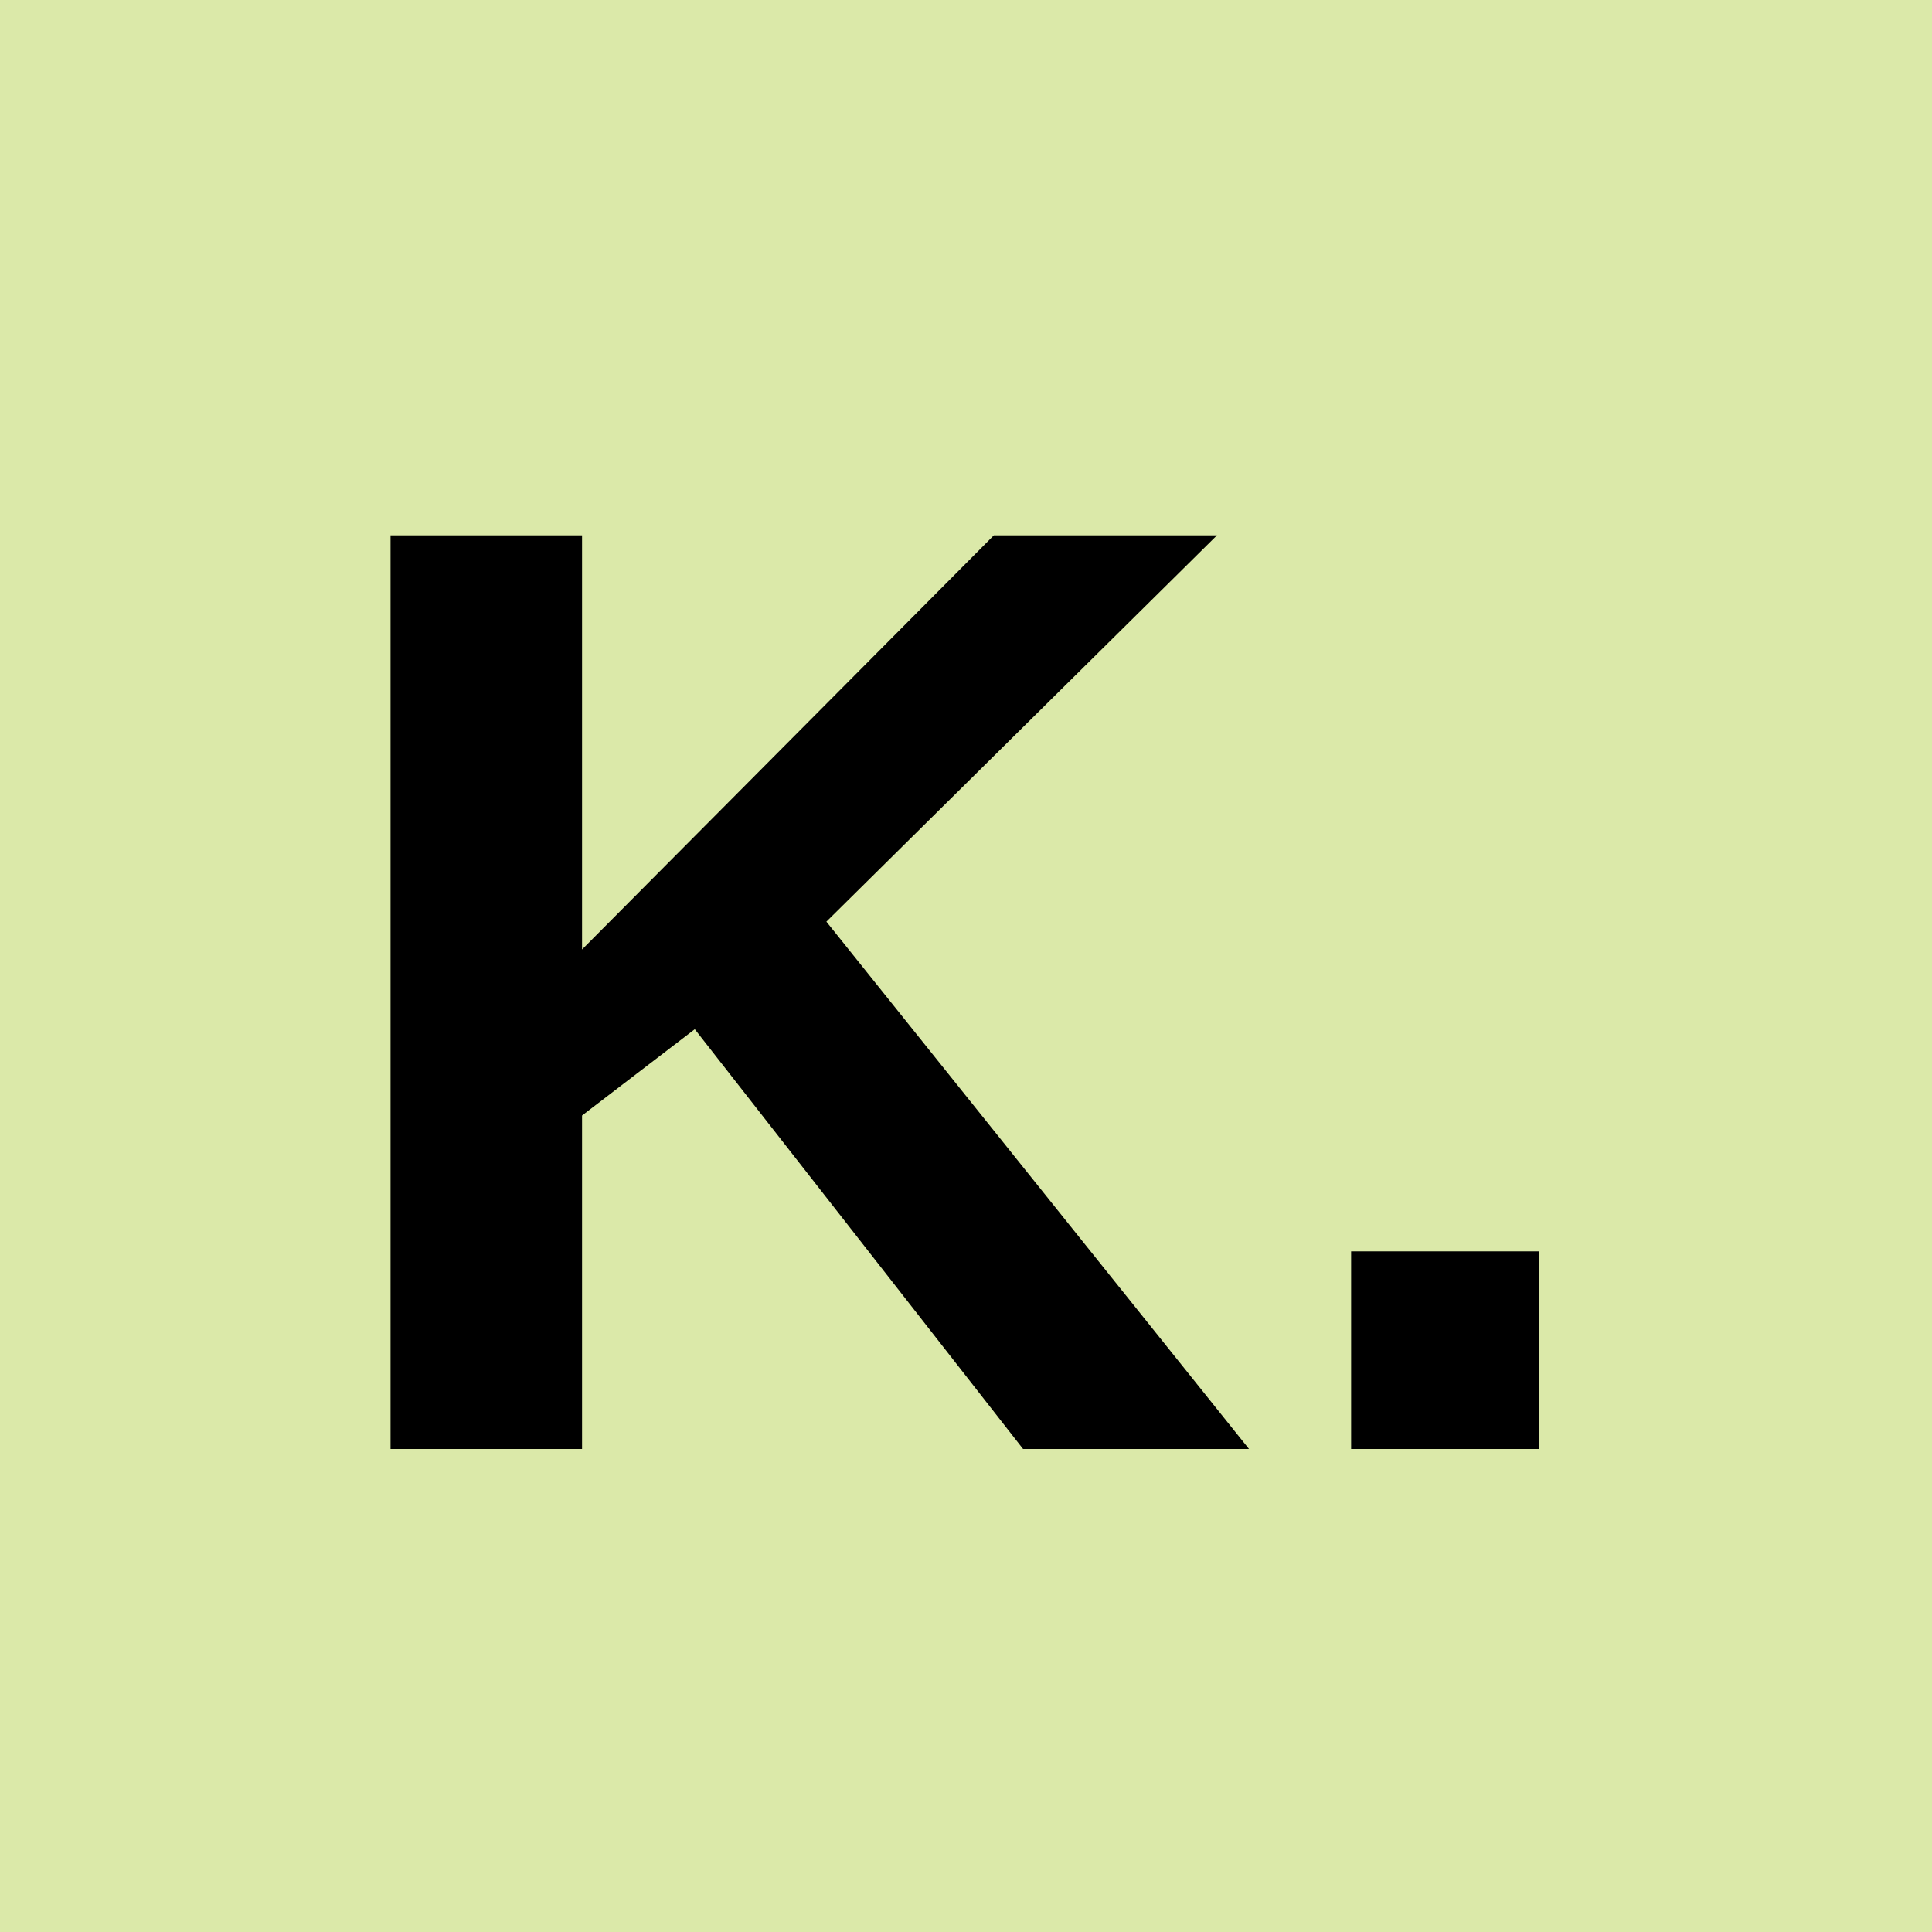
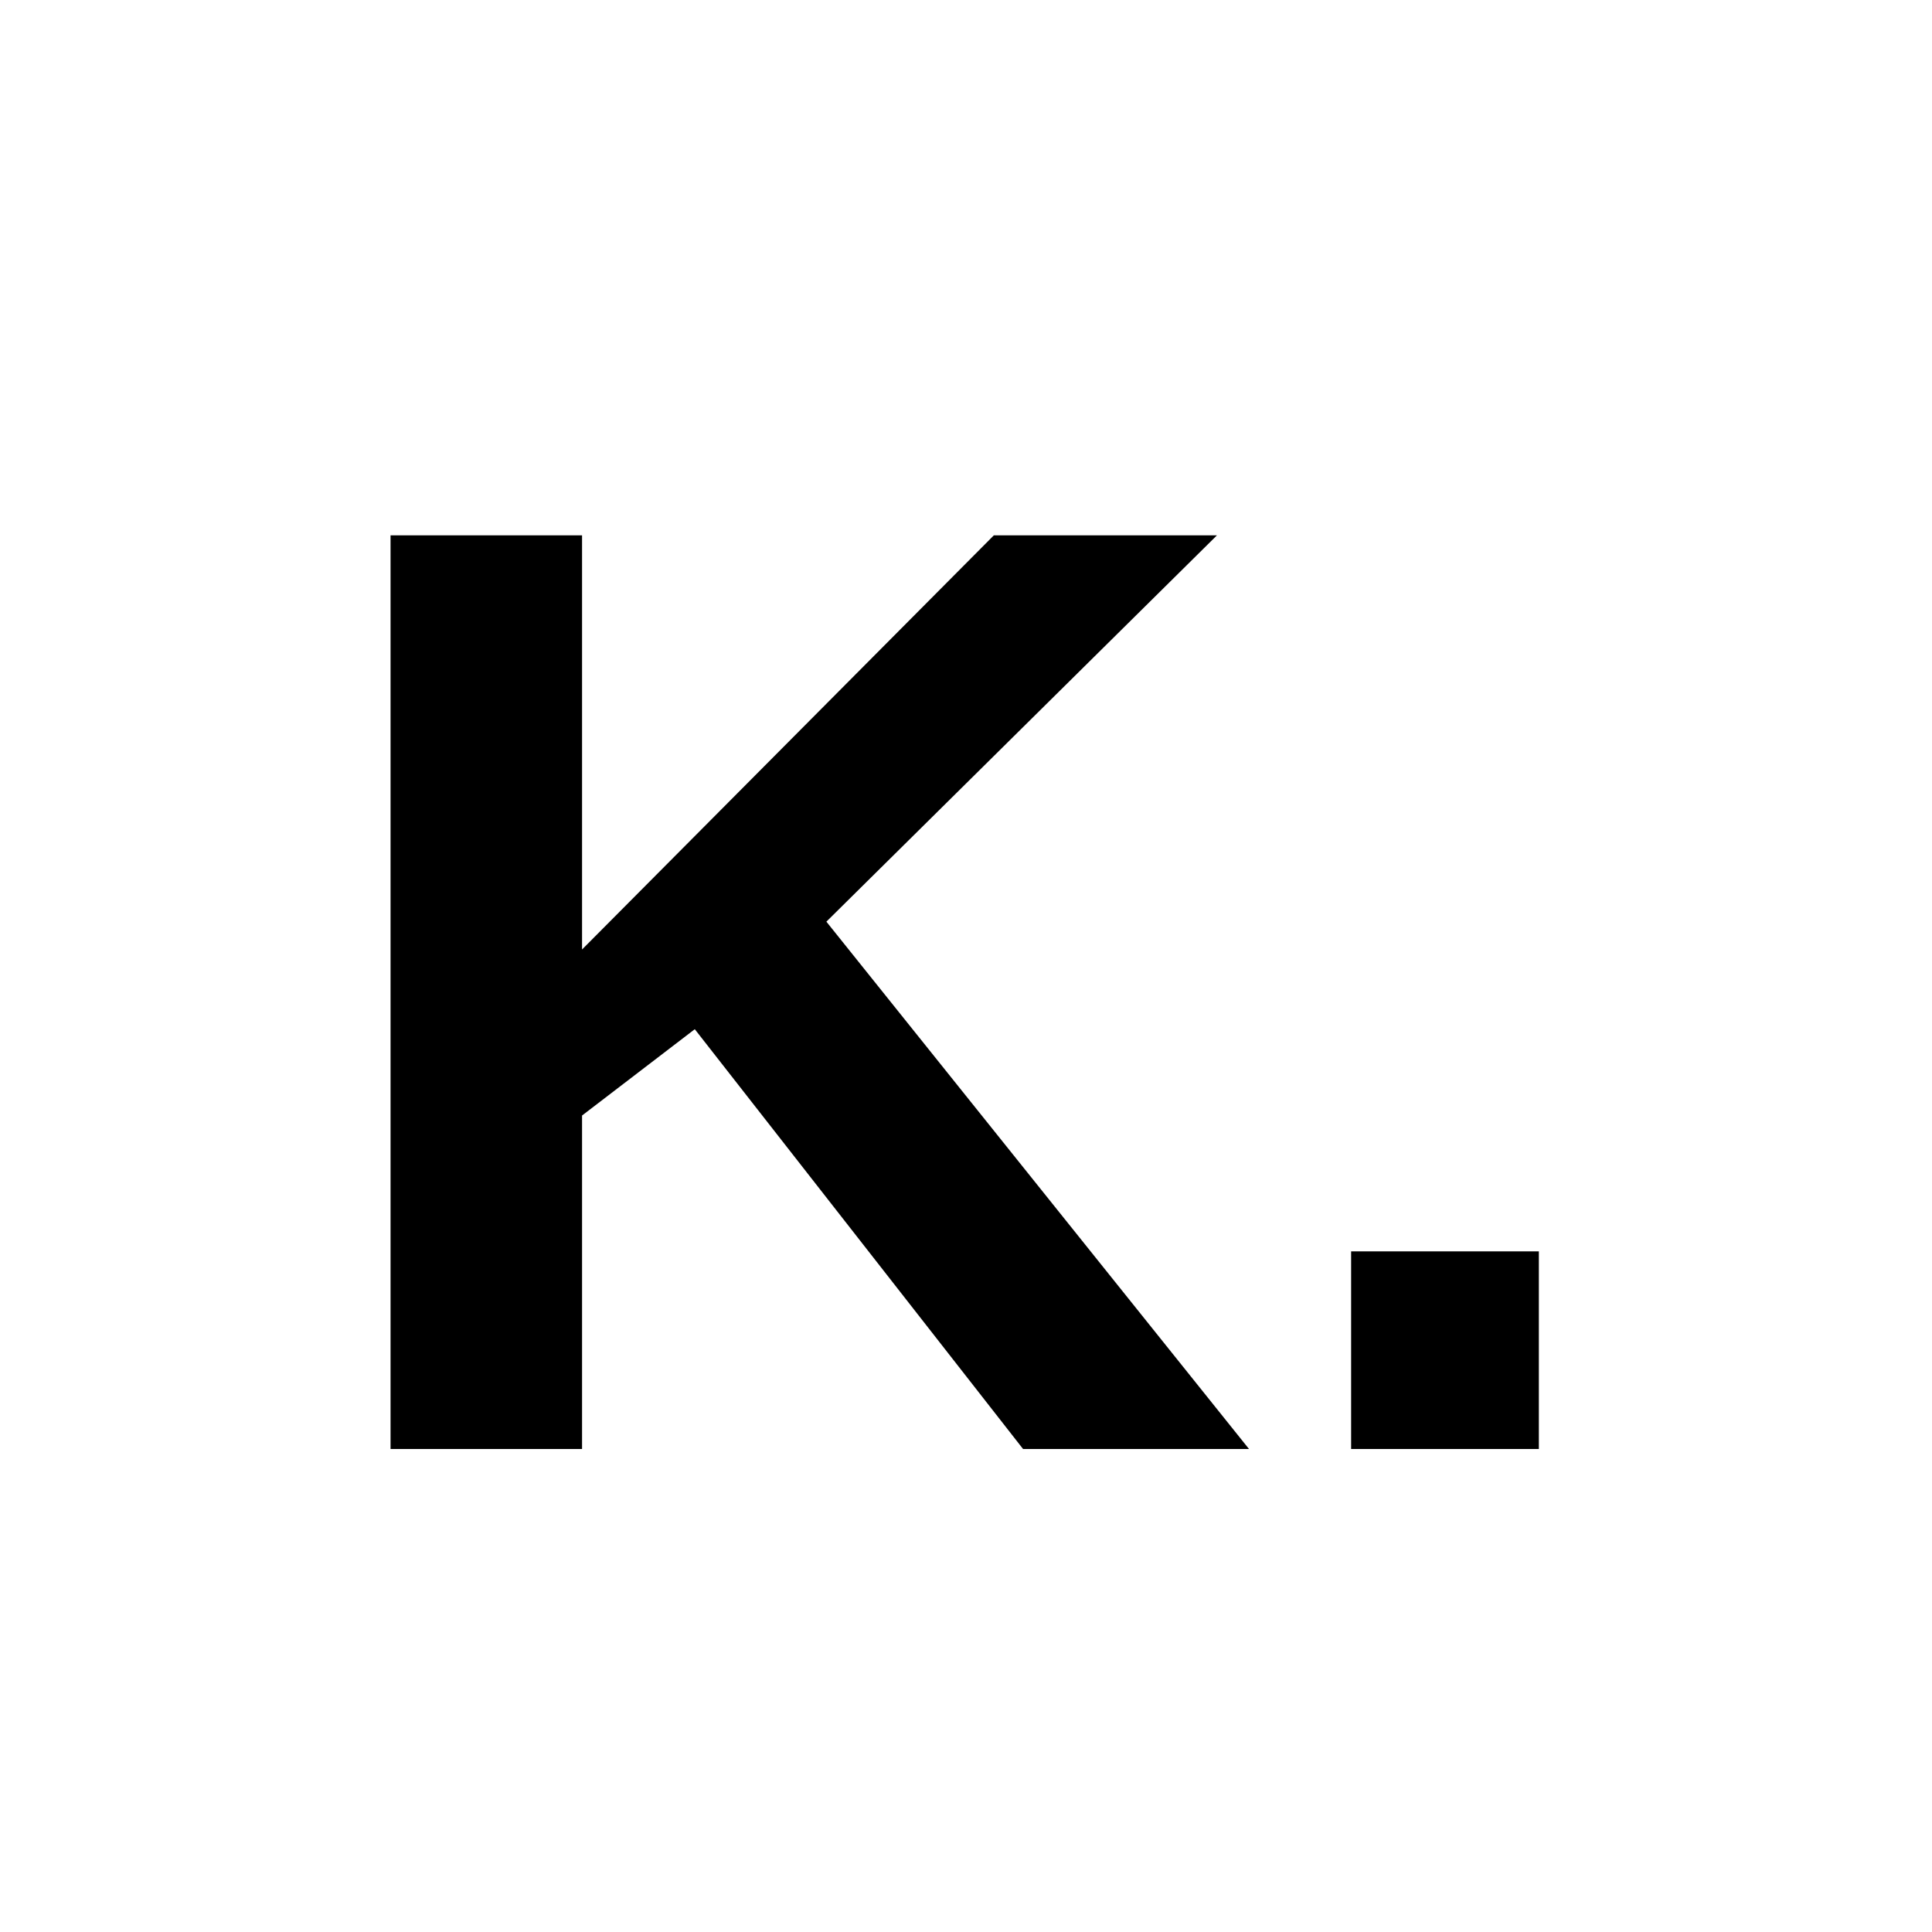
<svg xmlns="http://www.w3.org/2000/svg" viewBox="0 0 64 64">
-   <rect width="64" height="64" fill="#dbe9a9" />
+   <rect width="64" height="64" fill="#ffffff" />
  <text x="10" y="48" font-family="Arial, sans-serif" font-weight="bold" font-size="44">K.</text>
</svg>
